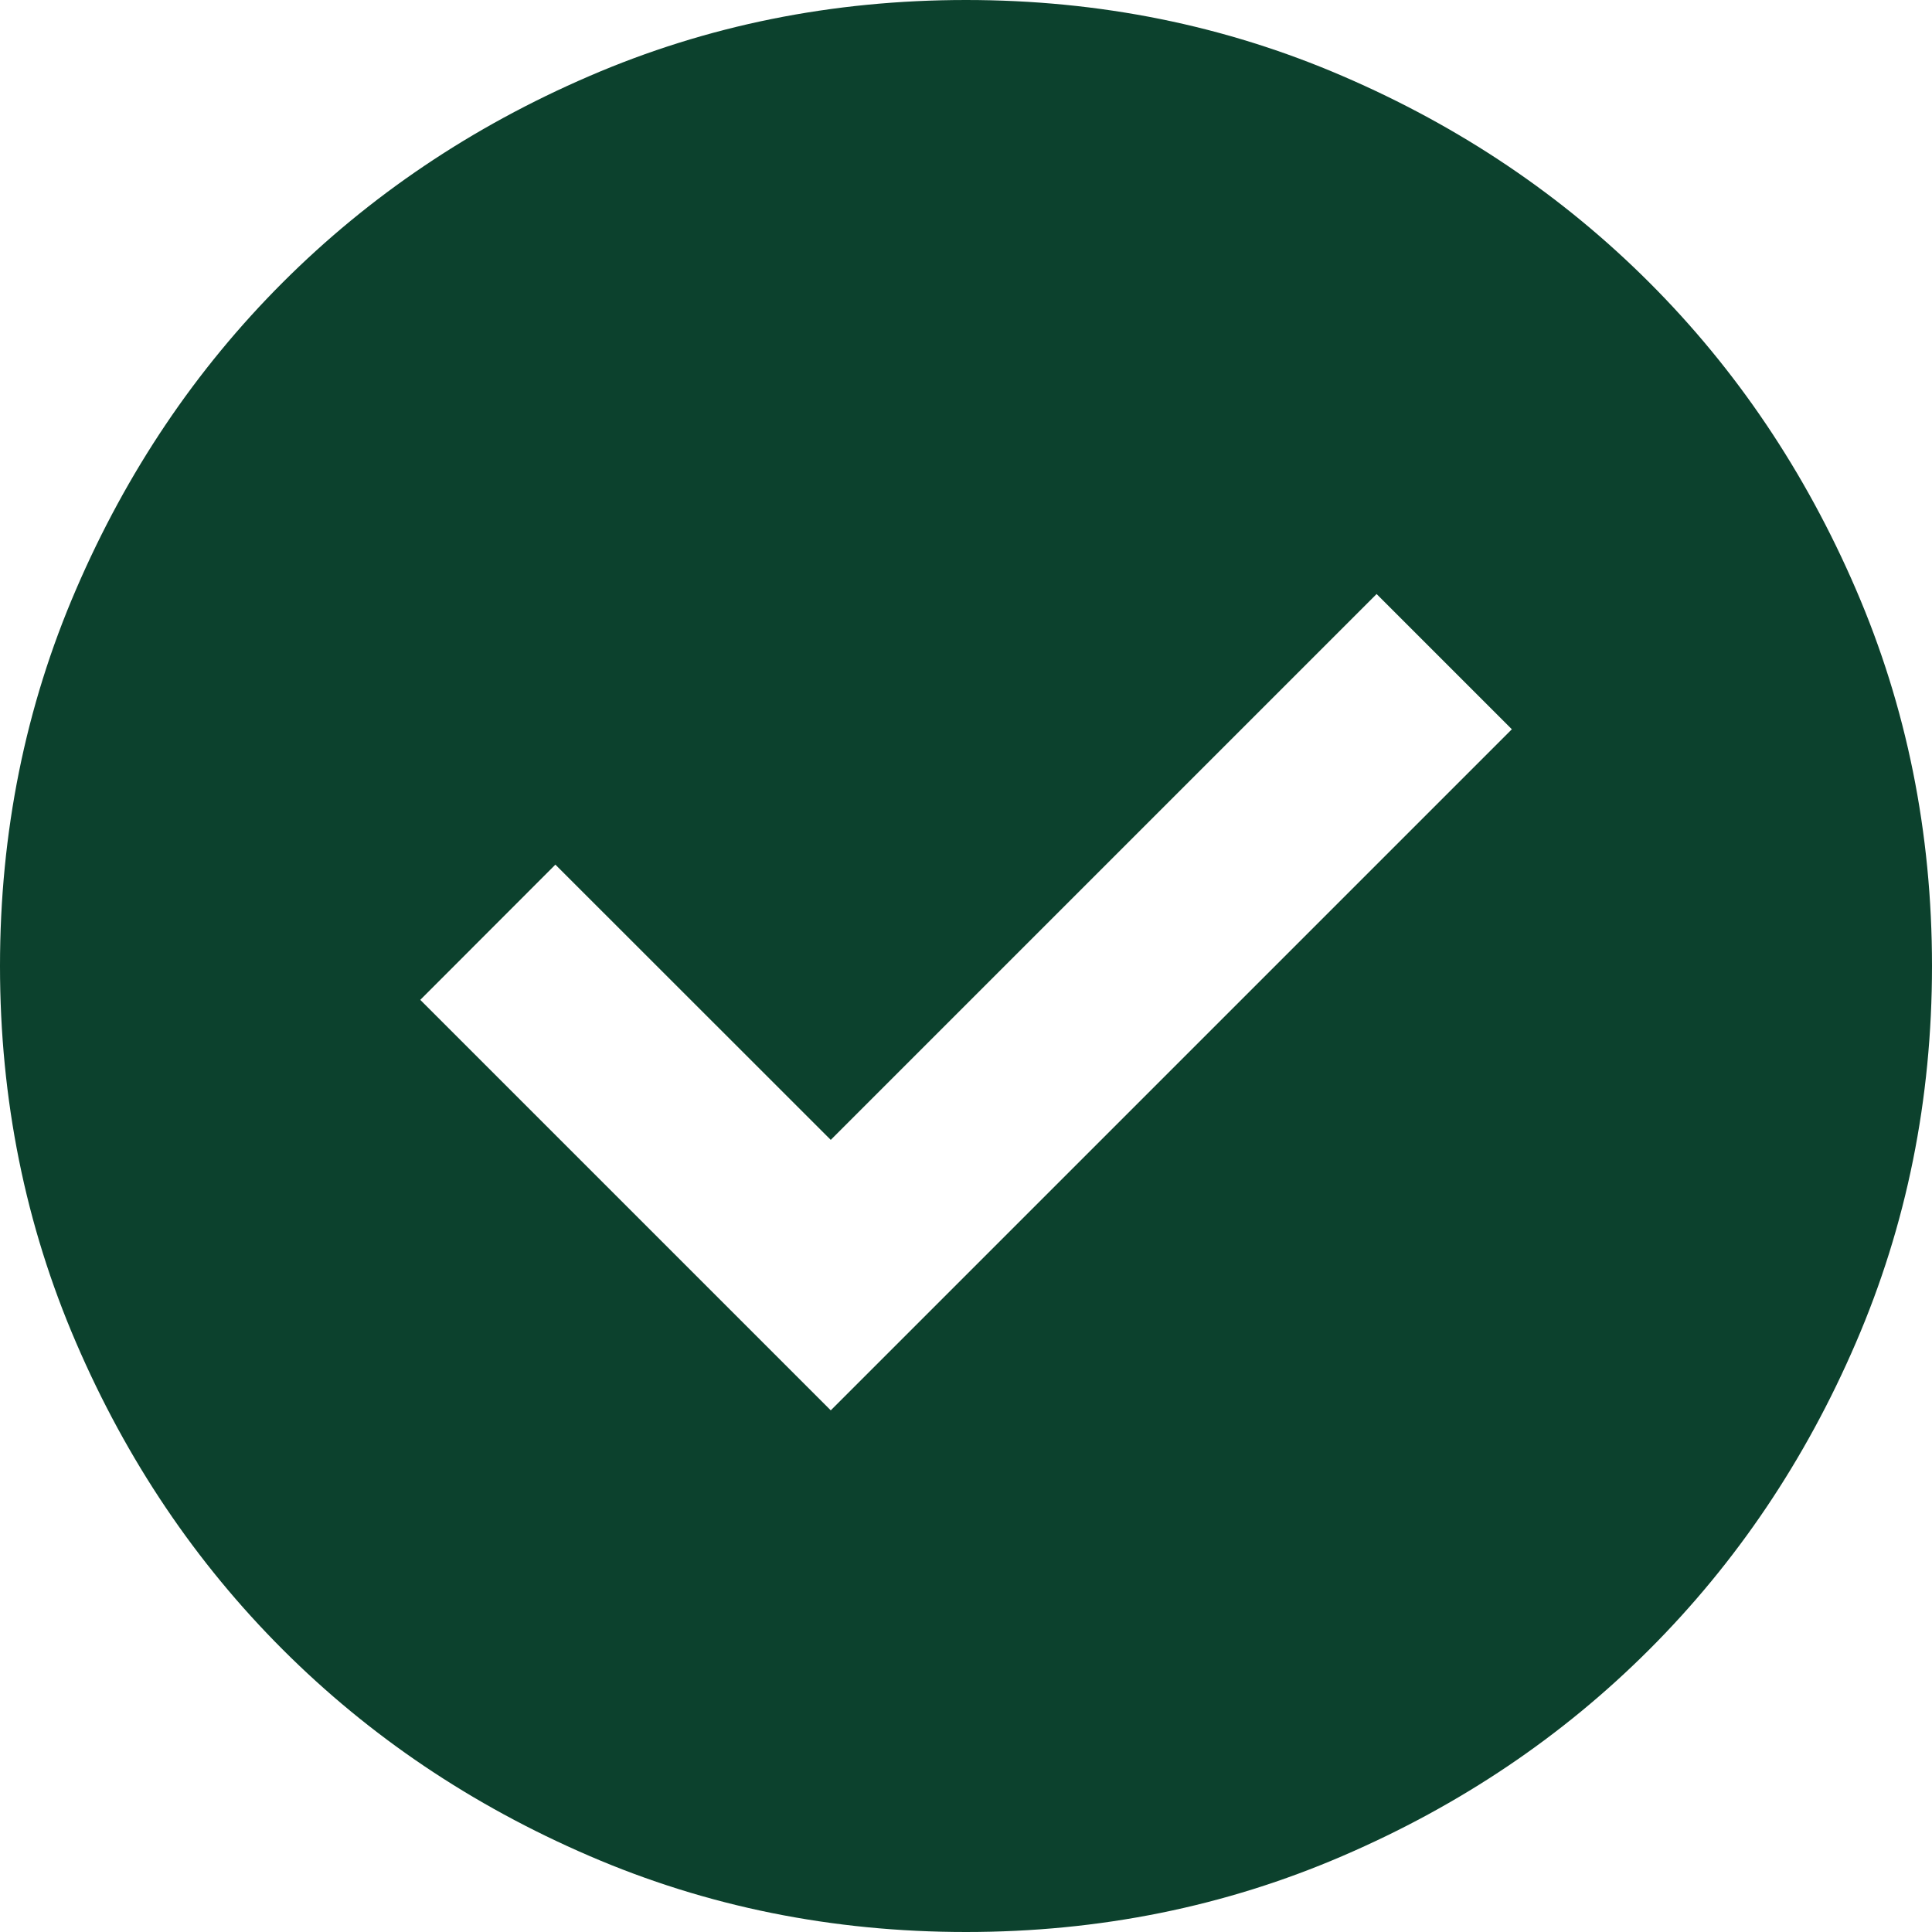
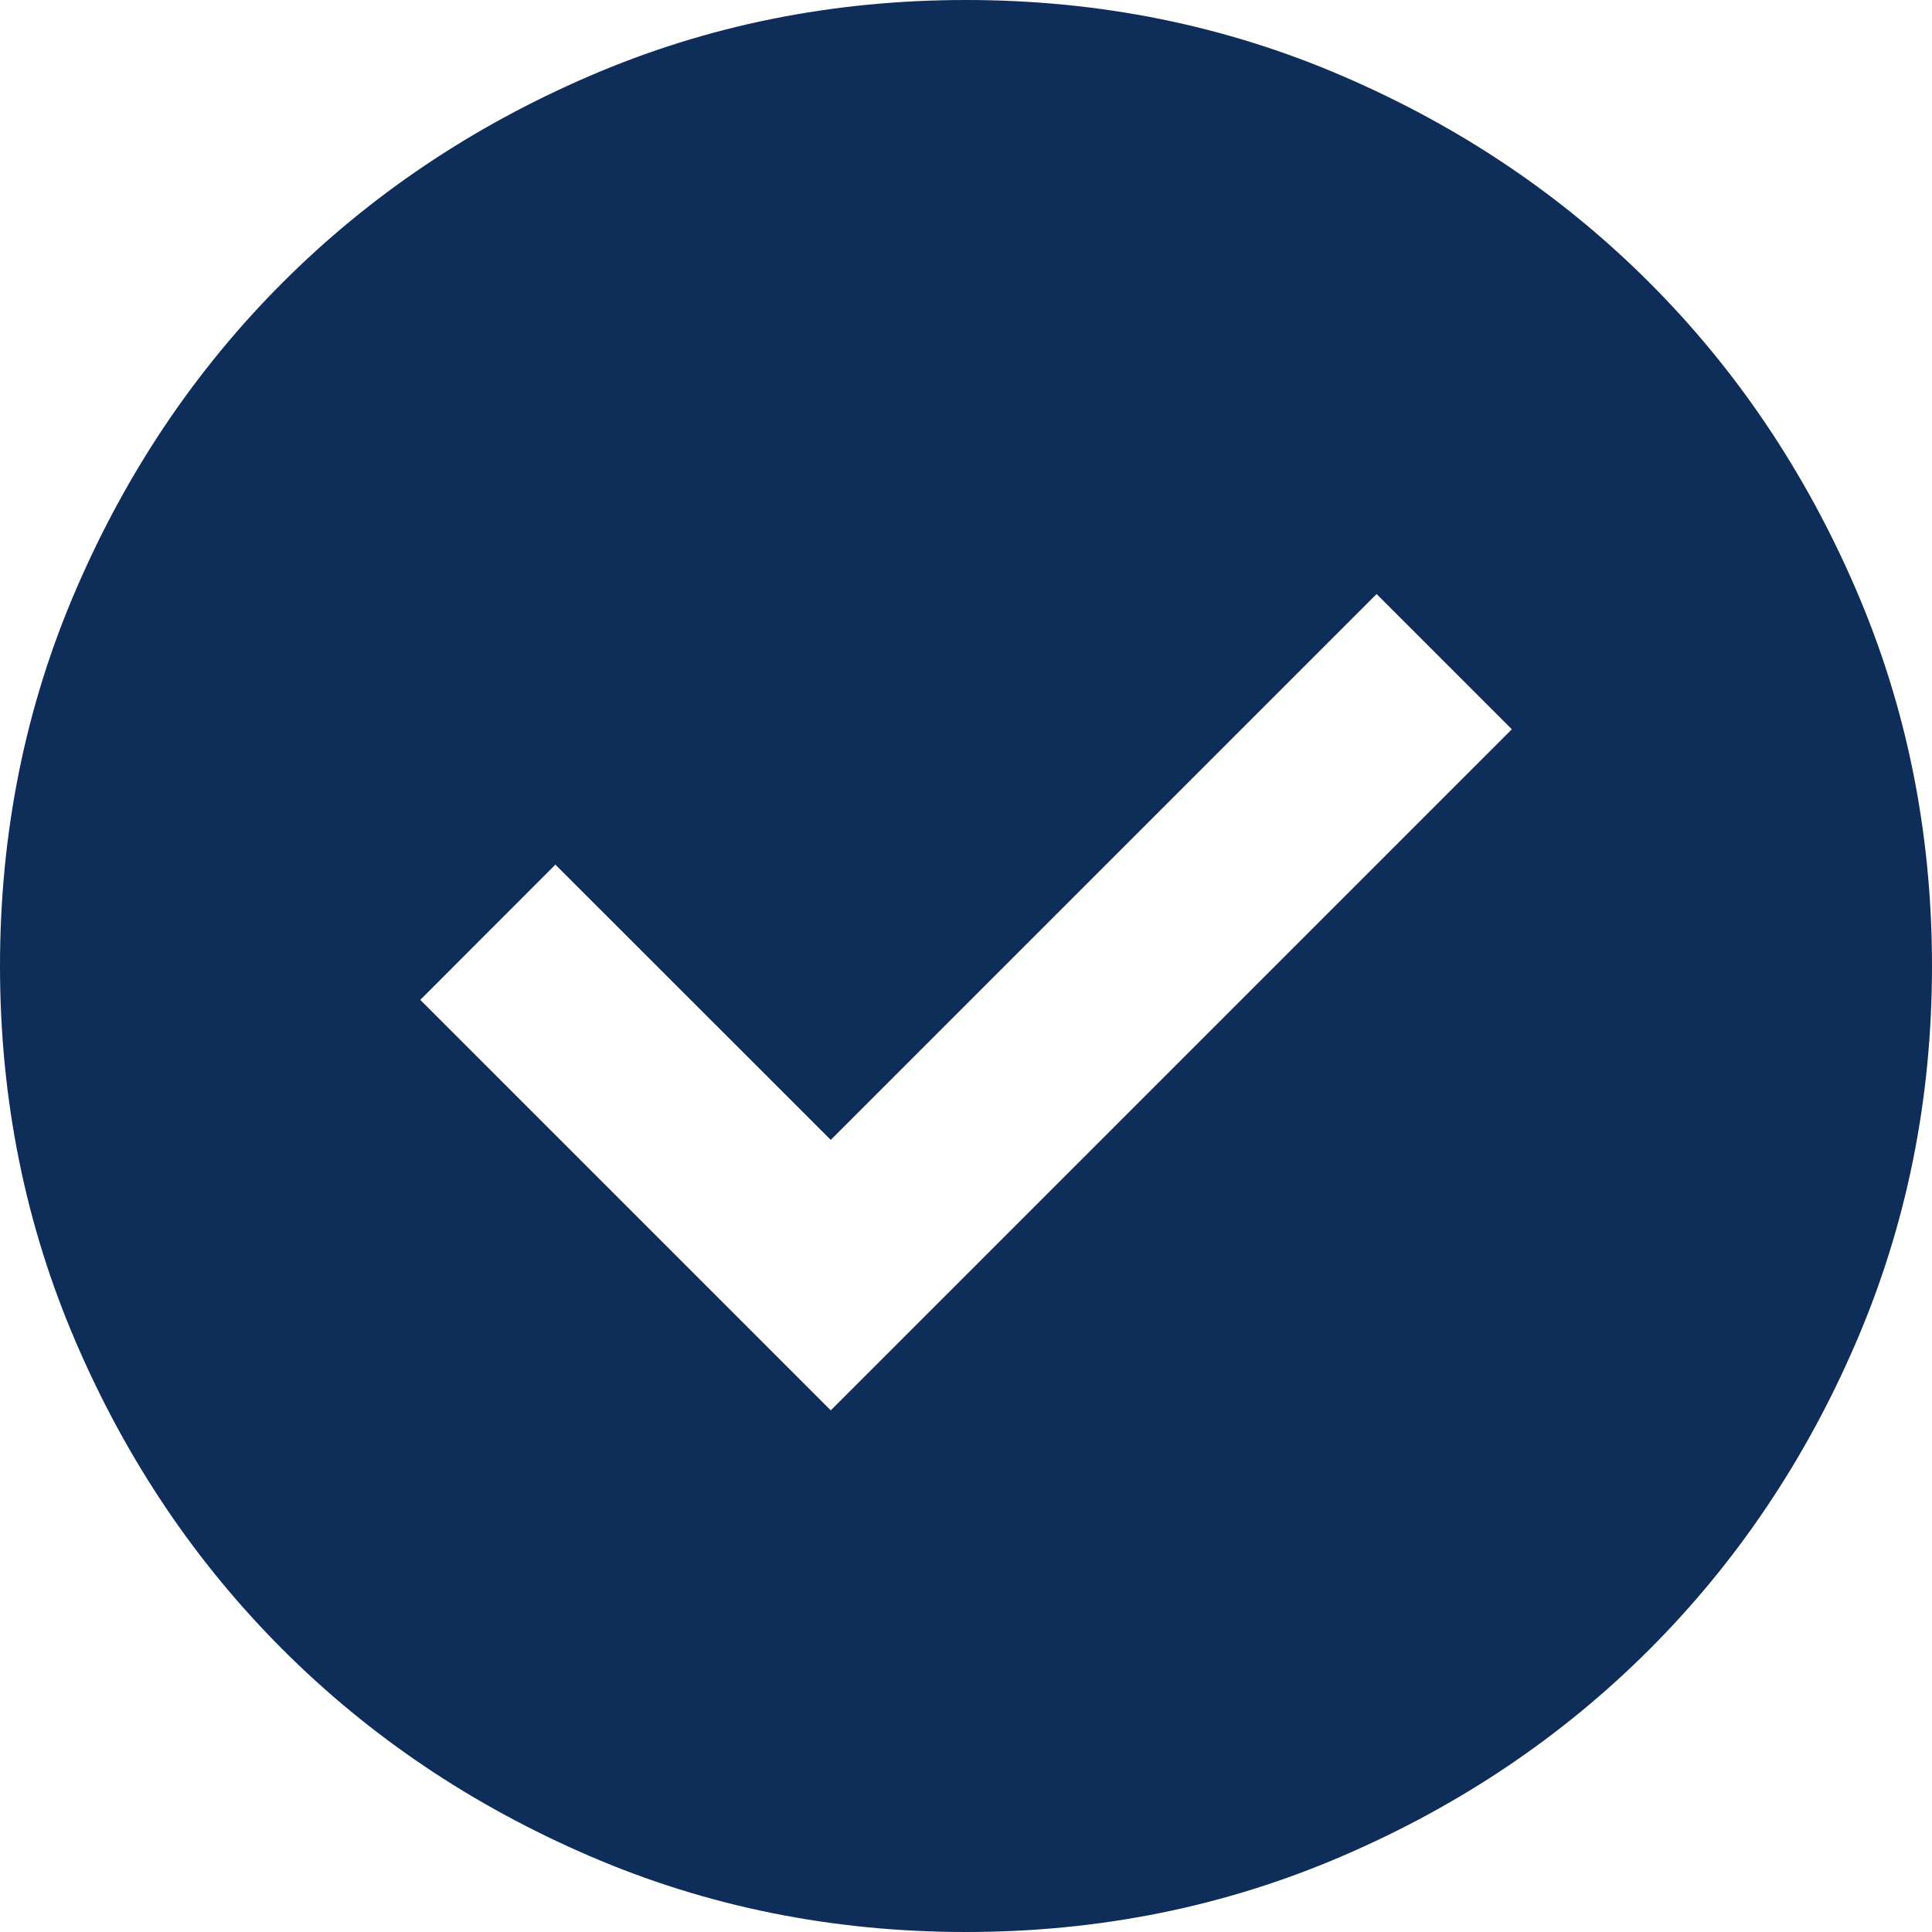
<svg xmlns="http://www.w3.org/2000/svg" preserveAspectRatio="none" overflow="visible" style="display: block;" width="15" height="15" viewBox="0 0 15 15" fill="none">
  <g id="Container">
-     <path id="Icon" d="M6.45 10.95L11.738 5.662L10.688 4.612L6.45 8.85L4.312 6.713L3.263 7.763L6.45 10.95V10.95M7.5 15C6.463 15 5.487 14.803 4.575 14.409C3.663 14.016 2.869 13.481 2.194 12.806C1.519 12.131 0.984 11.338 0.591 10.425C0.197 9.512 0 8.537 0 7.5C0 6.463 0.197 5.487 0.591 4.575C0.984 3.663 1.519 2.869 2.194 2.194C2.869 1.519 3.663 0.984 4.575 0.591C5.487 0.197 6.463 0 7.5 0C8.537 0 9.512 0.197 10.425 0.591C11.338 0.984 12.131 1.519 12.806 2.194C13.481 2.869 14.016 3.663 14.409 4.575C14.803 5.487 15 6.463 15 7.5C15 8.537 14.803 9.512 14.409 10.425C14.016 11.338 13.481 12.131 12.806 12.806C12.131 13.481 11.338 14.016 10.425 14.409C9.512 14.803 8.537 15 7.5 15V15" fill="#0C412D" />
+     <path id="Icon" d="M6.45 10.95L11.738 5.662L10.688 4.612L6.45 8.85L4.312 6.713L3.263 7.763L6.45 10.95V10.95M7.5 15C6.463 15 5.487 14.803 4.575 14.409C3.663 14.016 2.869 13.481 2.194 12.806C1.519 12.131 0.984 11.338 0.591 10.425C0.197 9.512 0 8.537 0 7.5C0 6.463 0.197 5.487 0.591 4.575C0.984 3.663 1.519 2.869 2.194 2.194C2.869 1.519 3.663 0.984 4.575 0.591C5.487 0.197 6.463 0 7.5 0C8.537 0 9.512 0.197 10.425 0.591C11.338 0.984 12.131 1.519 12.806 2.194C13.481 2.869 14.016 3.663 14.409 4.575C14.803 5.487 15 6.463 15 7.5C15 8.537 14.803 9.512 14.409 10.425C14.016 11.338 13.481 12.131 12.806 12.806C12.131 13.481 11.338 14.016 10.425 14.409C9.512 14.803 8.537 15 7.5 15V15" fill="#0F2D59" />
  </g>
</svg>
